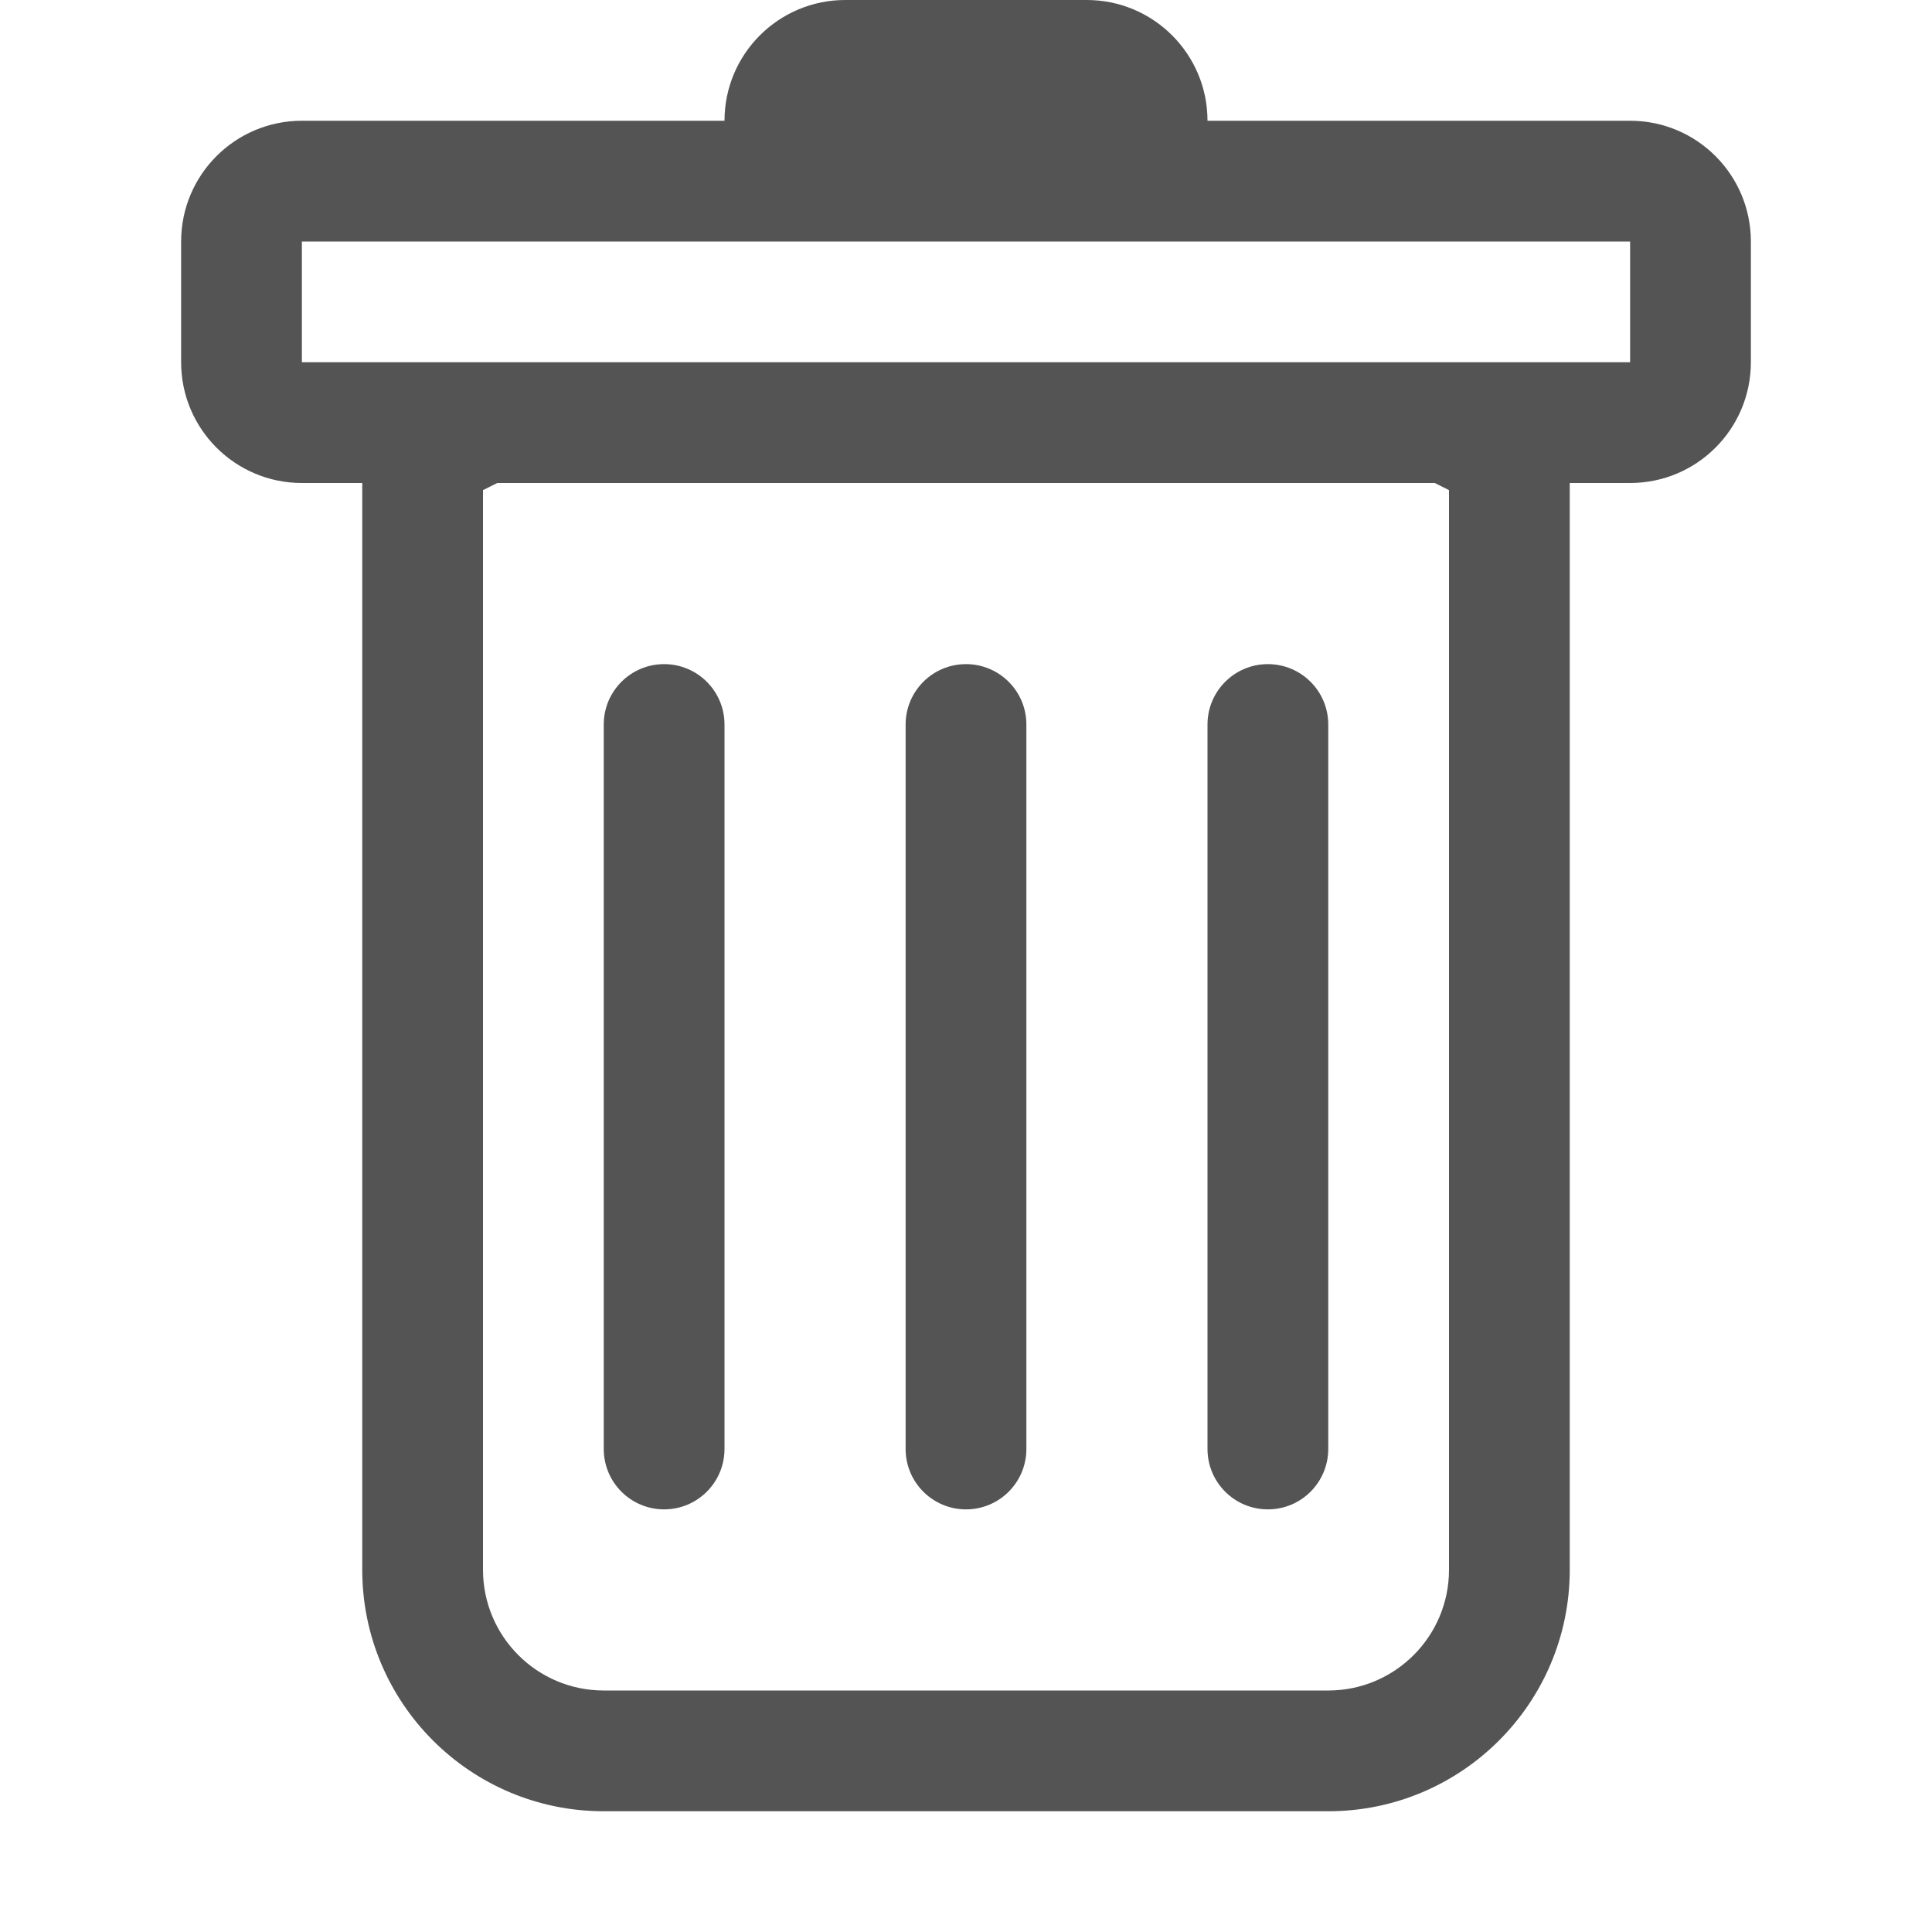
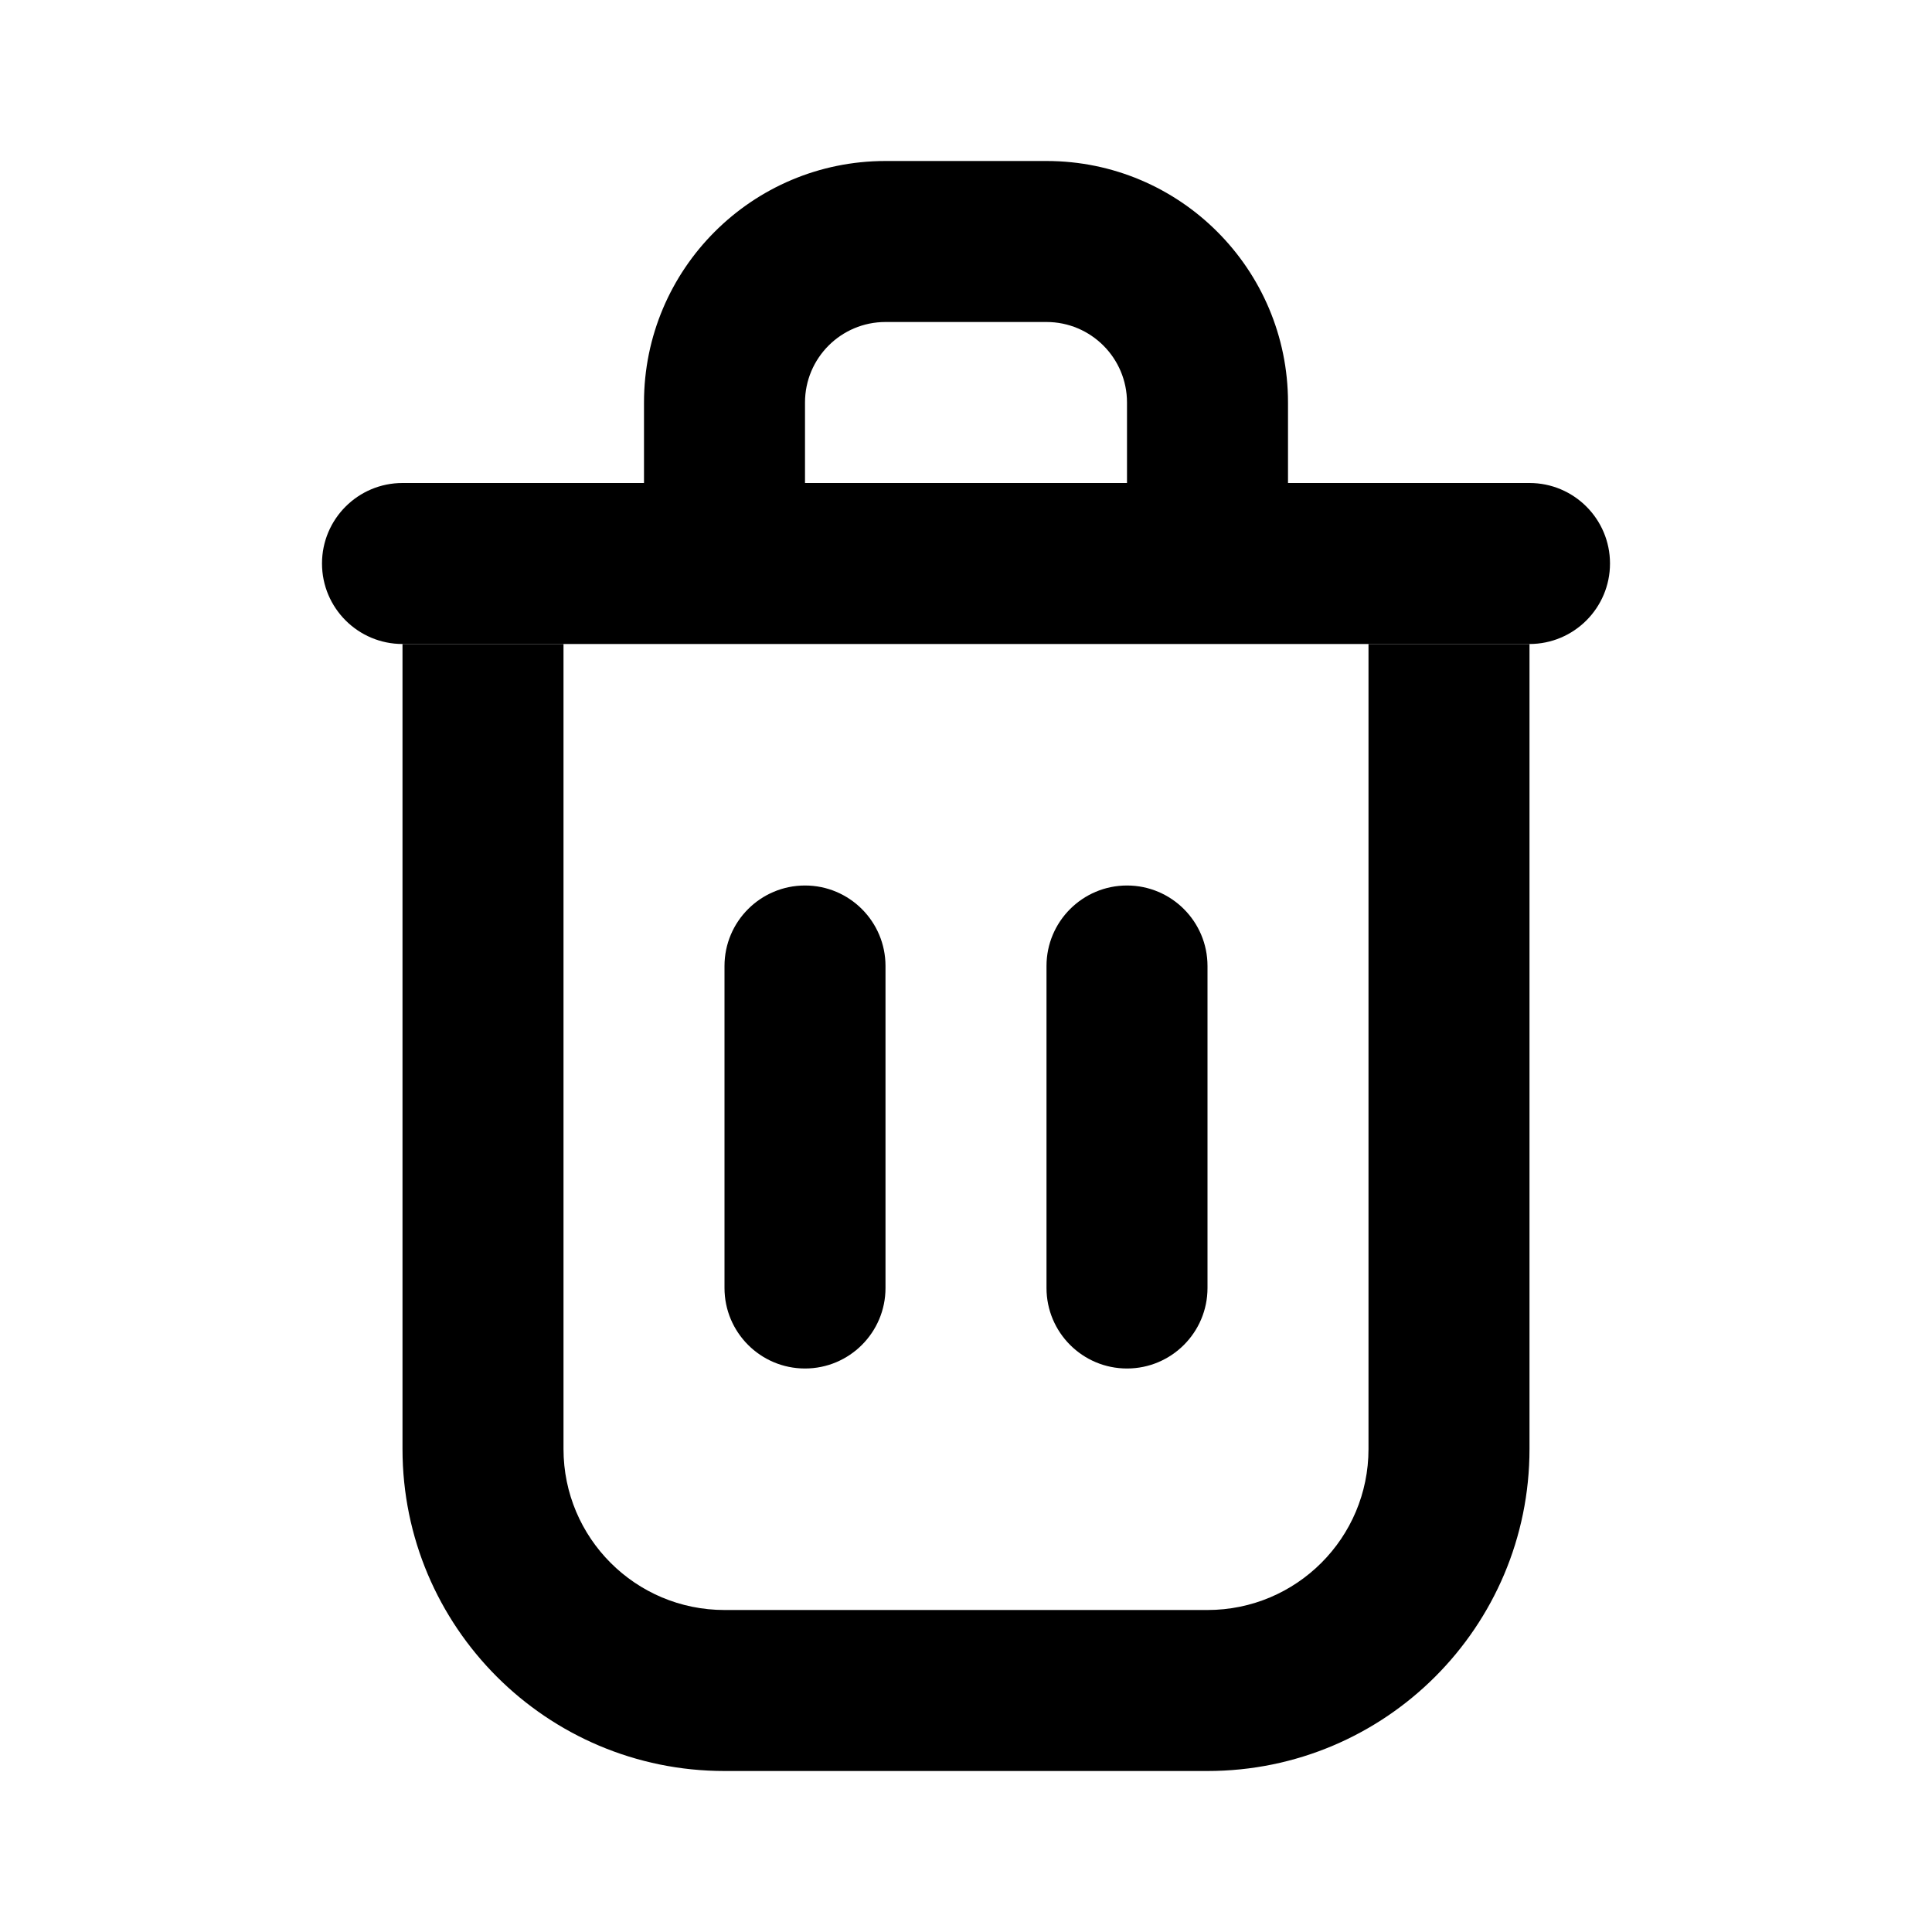
- <svg xmlns="http://www.w3.org/2000/svg" width="16" height="16" fill="#545454" class="bi bi-trash">
-   <path d="M5.5 5.5A.5.5 0 0 1 6 6v6a.5.5 0 0 1-1 0V6a.5.5 0 0 1 .5-.5zm2.5 0a.5.5 0 0 1 .5.5v6a.5.5 0 0 1-1 0V6a.5.5 0 0 1 .5-.5zm3 .5a.5.5 0 0 0-1 0v6a.5.5 0 0 0 1 0V6z" />
-   <path fill-rule="evenodd" d="M14.5 3a1 1 0 0 1-1 1H13v9a2 2 0 0 1-2 2H5a2 2 0 0 1-2-2V4h-.5a1 1 0 0 1-1-1V2a1 1 0 0 1 1-1H6a1 1 0 0 1 1-1h2a1 1 0 0 1 1 1h3.5a1 1 0 0 1 1 1v1zM4.118 4 4 4.059V13a1 1 0 0 0 1 1h6a1 1 0 0 0 1-1V4.059L11.882 4H4.118zM2.5 3V2h11v1h-11z" />
+ <svg xmlns="http://www.w3.org/2000/svg" width="24" height="24" viewBox="0 0 24 24" fill="none">
+   <path fill-rule="evenodd" clip-rule="evenodd" d="M7 8V18C7 19.105 7.895 20 9 20H15C16.105 20 17 19.105 17 18V8H19V18C19 20.209 17.209 22 15 22H9C6.791 22 5 20.209 5 18V8H7Z" fill="black" />
+   <path d="M10 11C9.448 11 9 11.448 9 12V16C9 16.552 9.448 17 10 17C10.552 17 11 16.552 11 16V12C11 11.448 10.552 11 10 11Z" fill="black" />
+   <path d="M14 11C13.448 11 13 11.448 13 12V16C13 16.552 13.448 17 14 17C14.552 17 15 16.552 15 16V12C15 11.448 14.552 11 14 11Z" fill="black" />
+   <path fill-rule="evenodd" clip-rule="evenodd" d="M8 6V5C8 3.343 9.343 2 11 2H13C14.657 2 16 3.343 16 5V6H19C19.552 6 20 6.448 20 7C20 7.552 19.552 8 19 8H5C4.448 8 4 7.552 4 7C4 6.448 4.448 6 5 6H8ZM10 5C10 4.448 10.448 4 11 4H13C13.552 4 14 4.448 14 5V6H10V5Z" fill="black" />
</svg>
